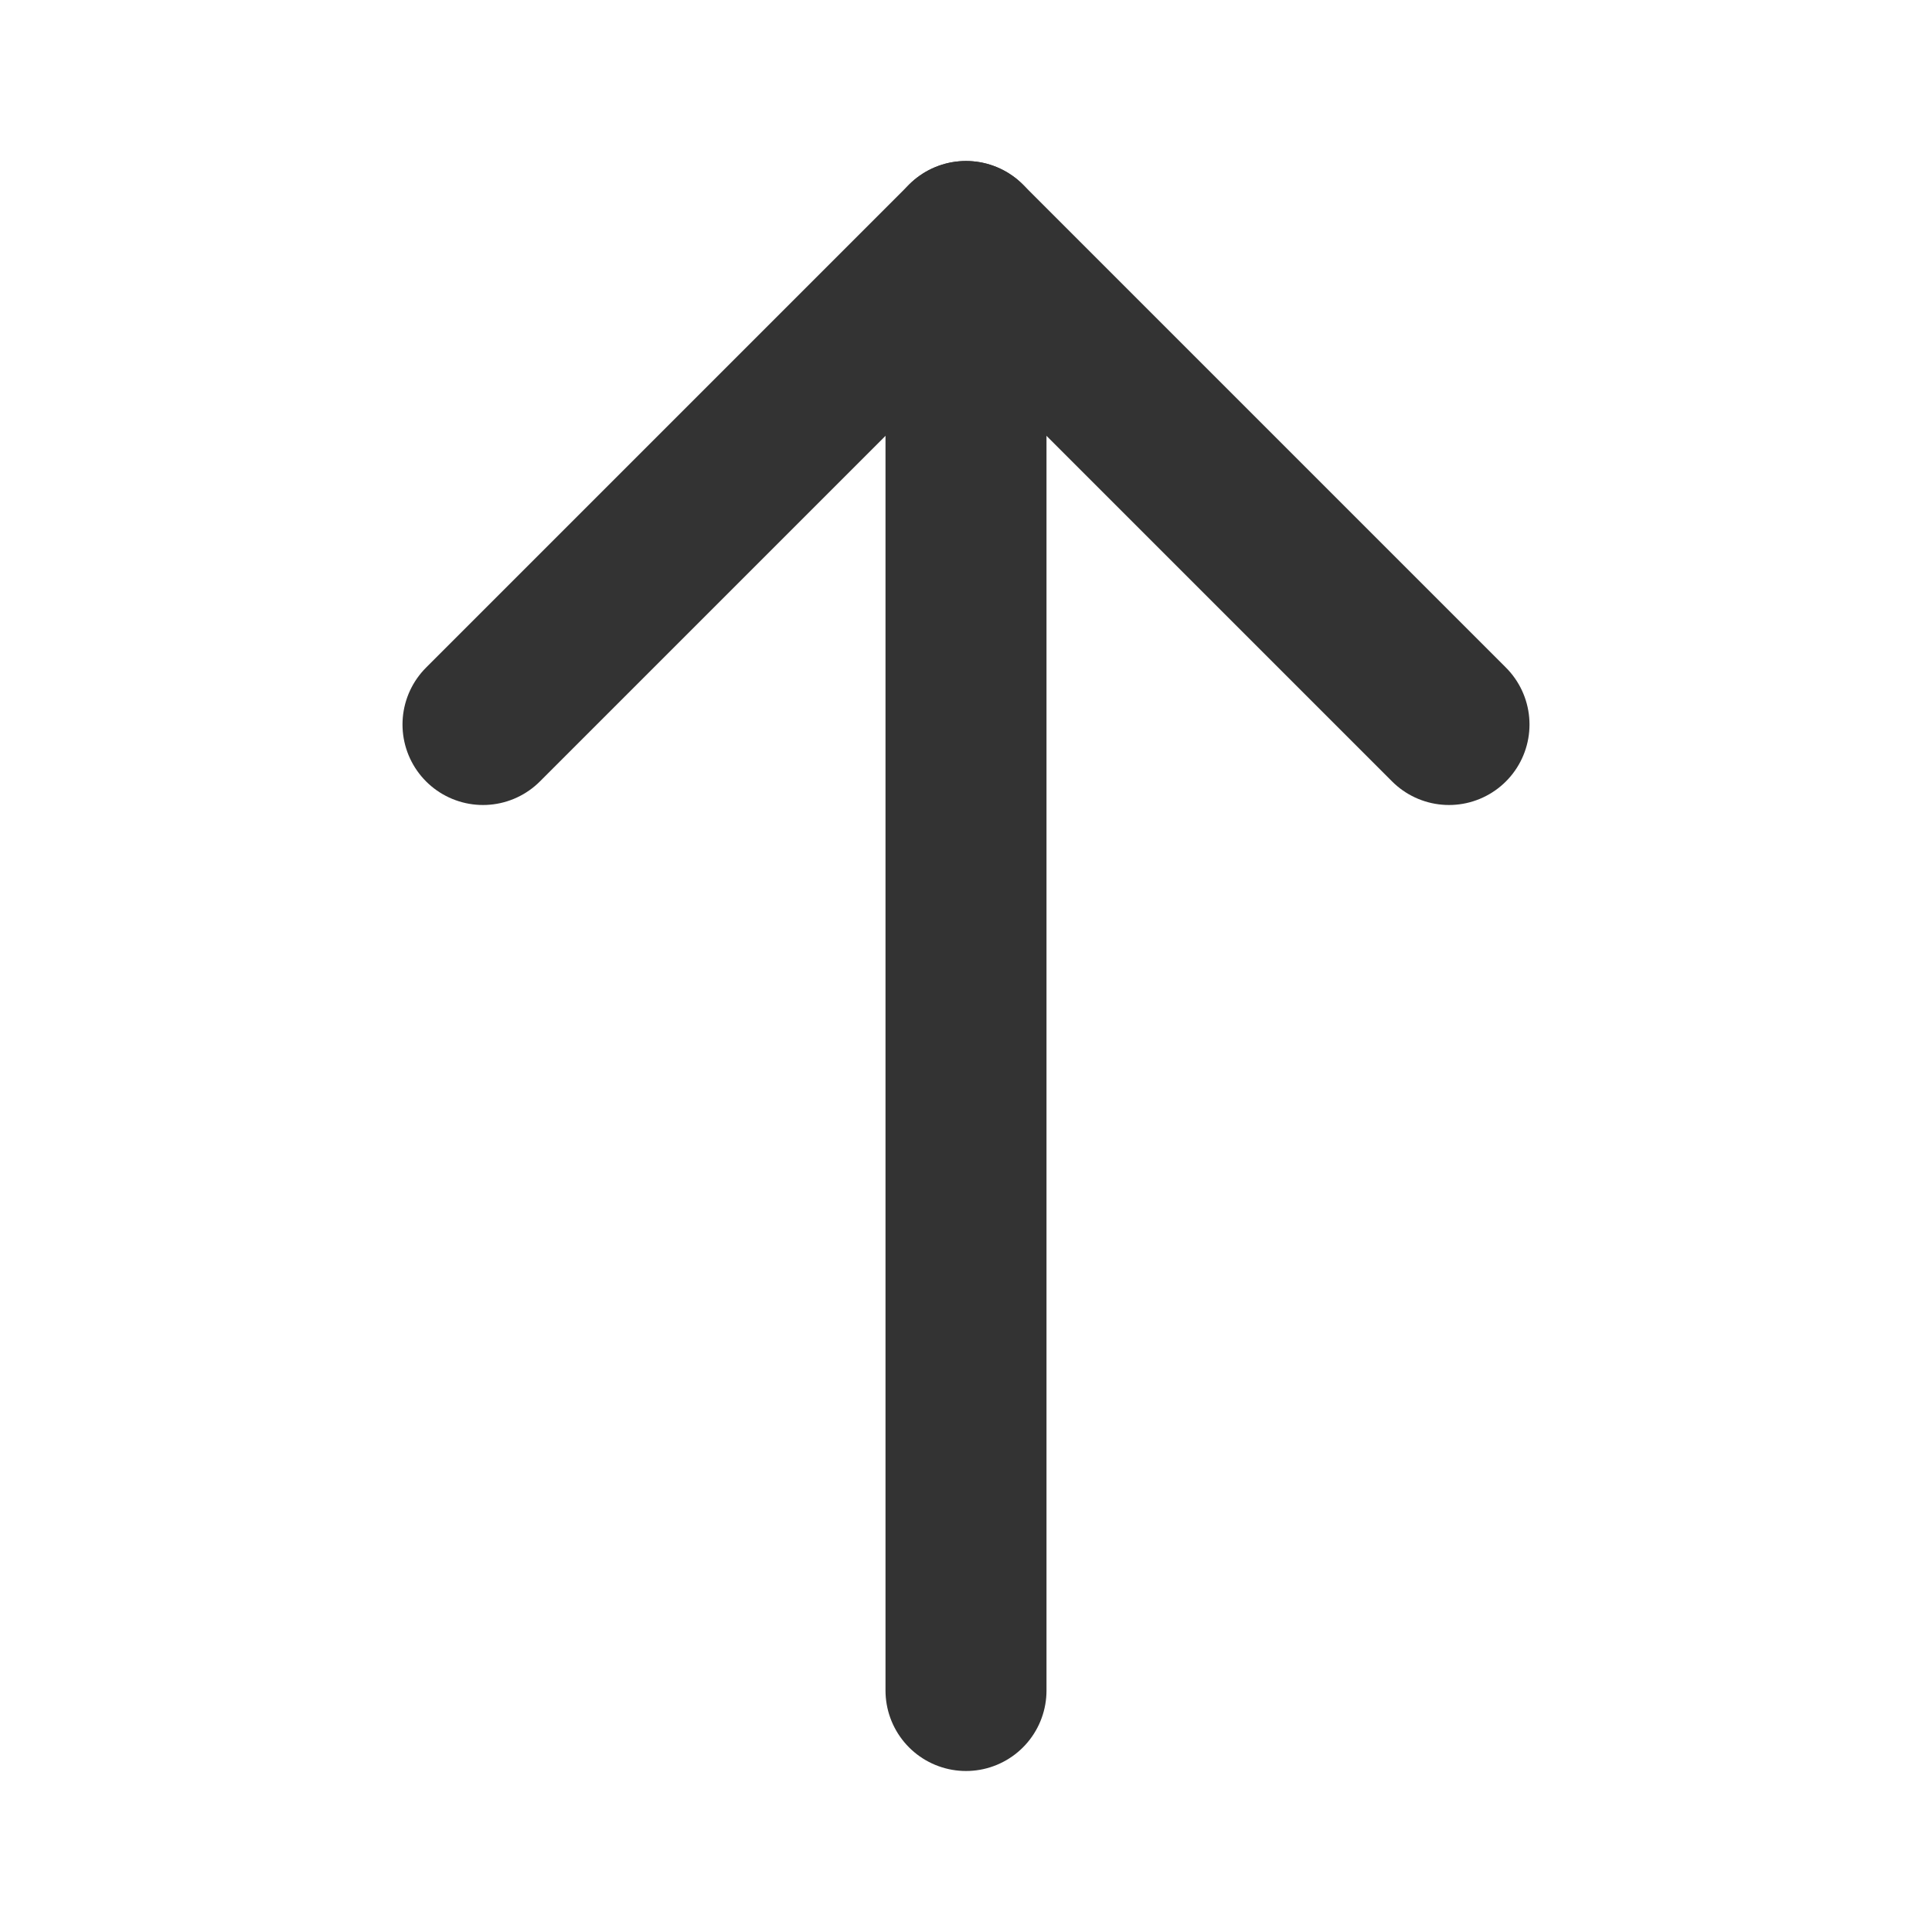
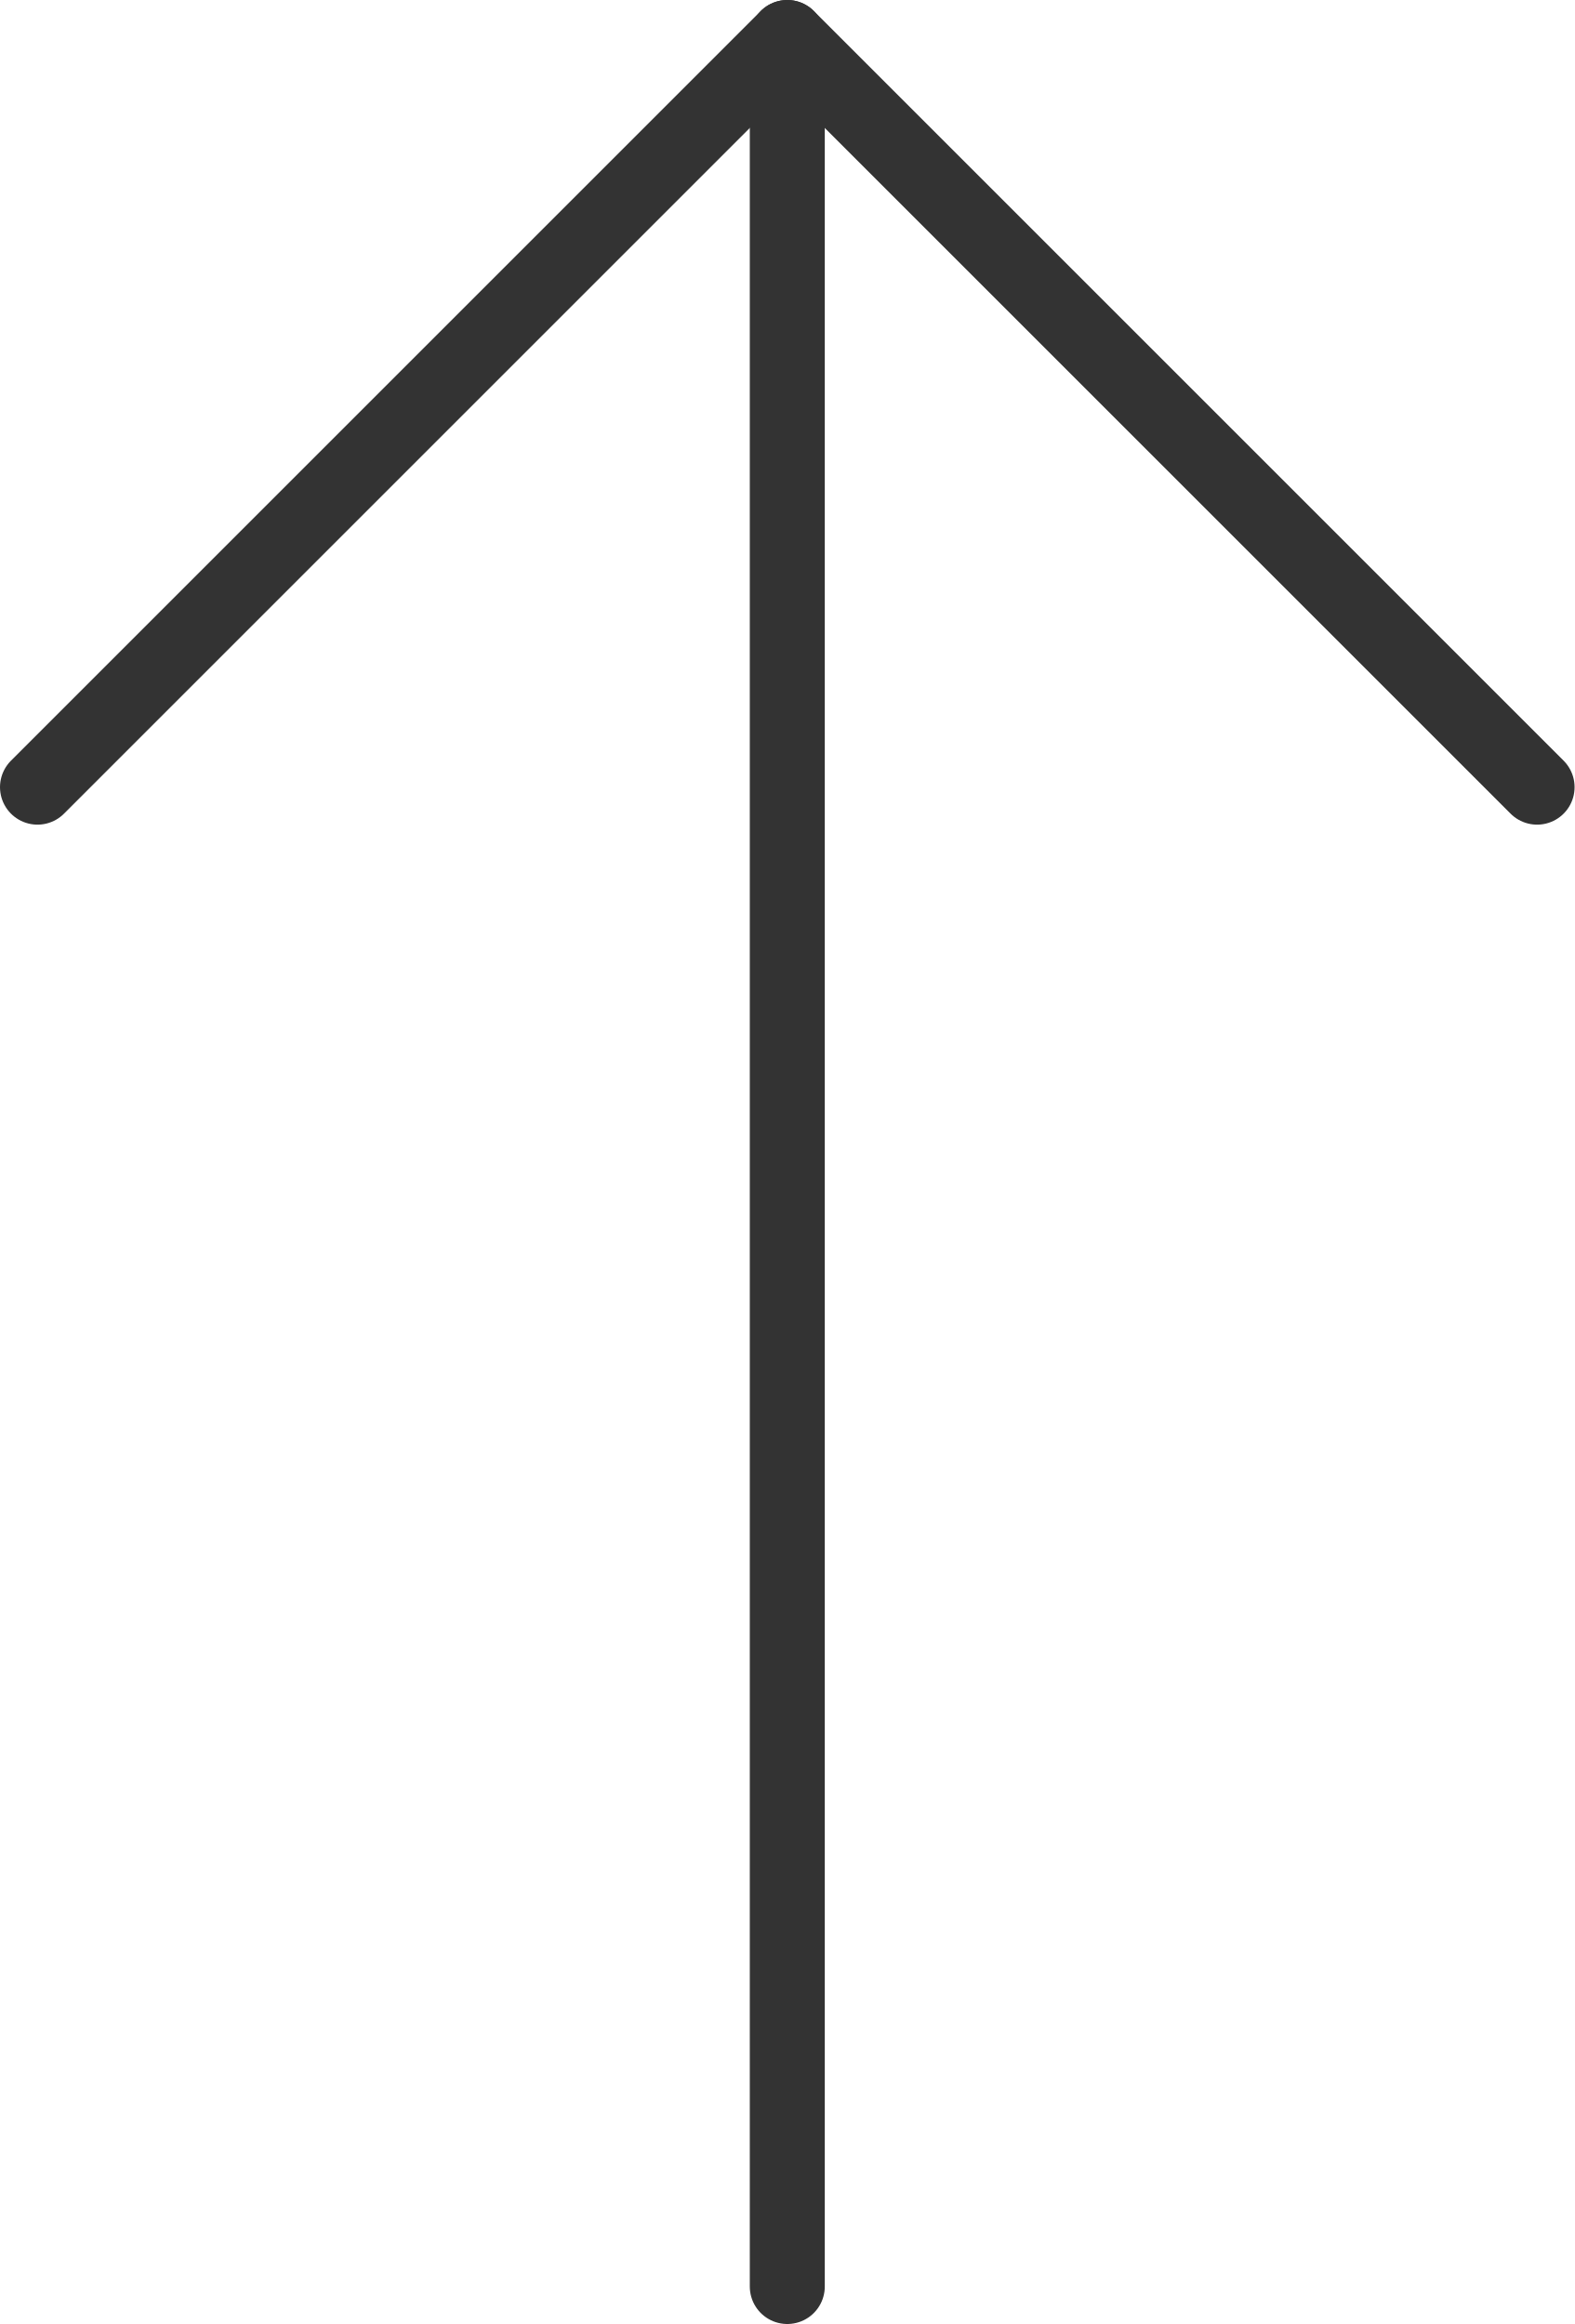
- <svg xmlns="http://www.w3.org/2000/svg" width="24" height="24" viewBox="0 0 48 48" fill="none">
-   <path d="M24 6V42" stroke="#333" stroke-width="4" stroke-linecap="round" stroke-linejoin="round" />
-   <path d="M12 18L24 6L36 18" stroke="#333" stroke-width="4" stroke-linecap="round" stroke-linejoin="round" />
+ <svg xmlns="http://www.w3.org/2000/svg" width="42px" height="62px" viewBox="0 0 42 62" version="1.1">
+   <g id="jumpserver" stroke="none" stroke-width="1" fill="none" fill-rule="evenodd" stroke-linecap="round" stroke-linejoin="round">
+     <g id="arrow-up" transform="translate(1, 1)" stroke="#333333" stroke-width="2">
+       <line x1="20" y1="0" x2="20" y2="60" id="路径" />
+       <polyline id="路径" points="0 20 20 0 40 20" />
+     </g>
+   </g>
</svg>
